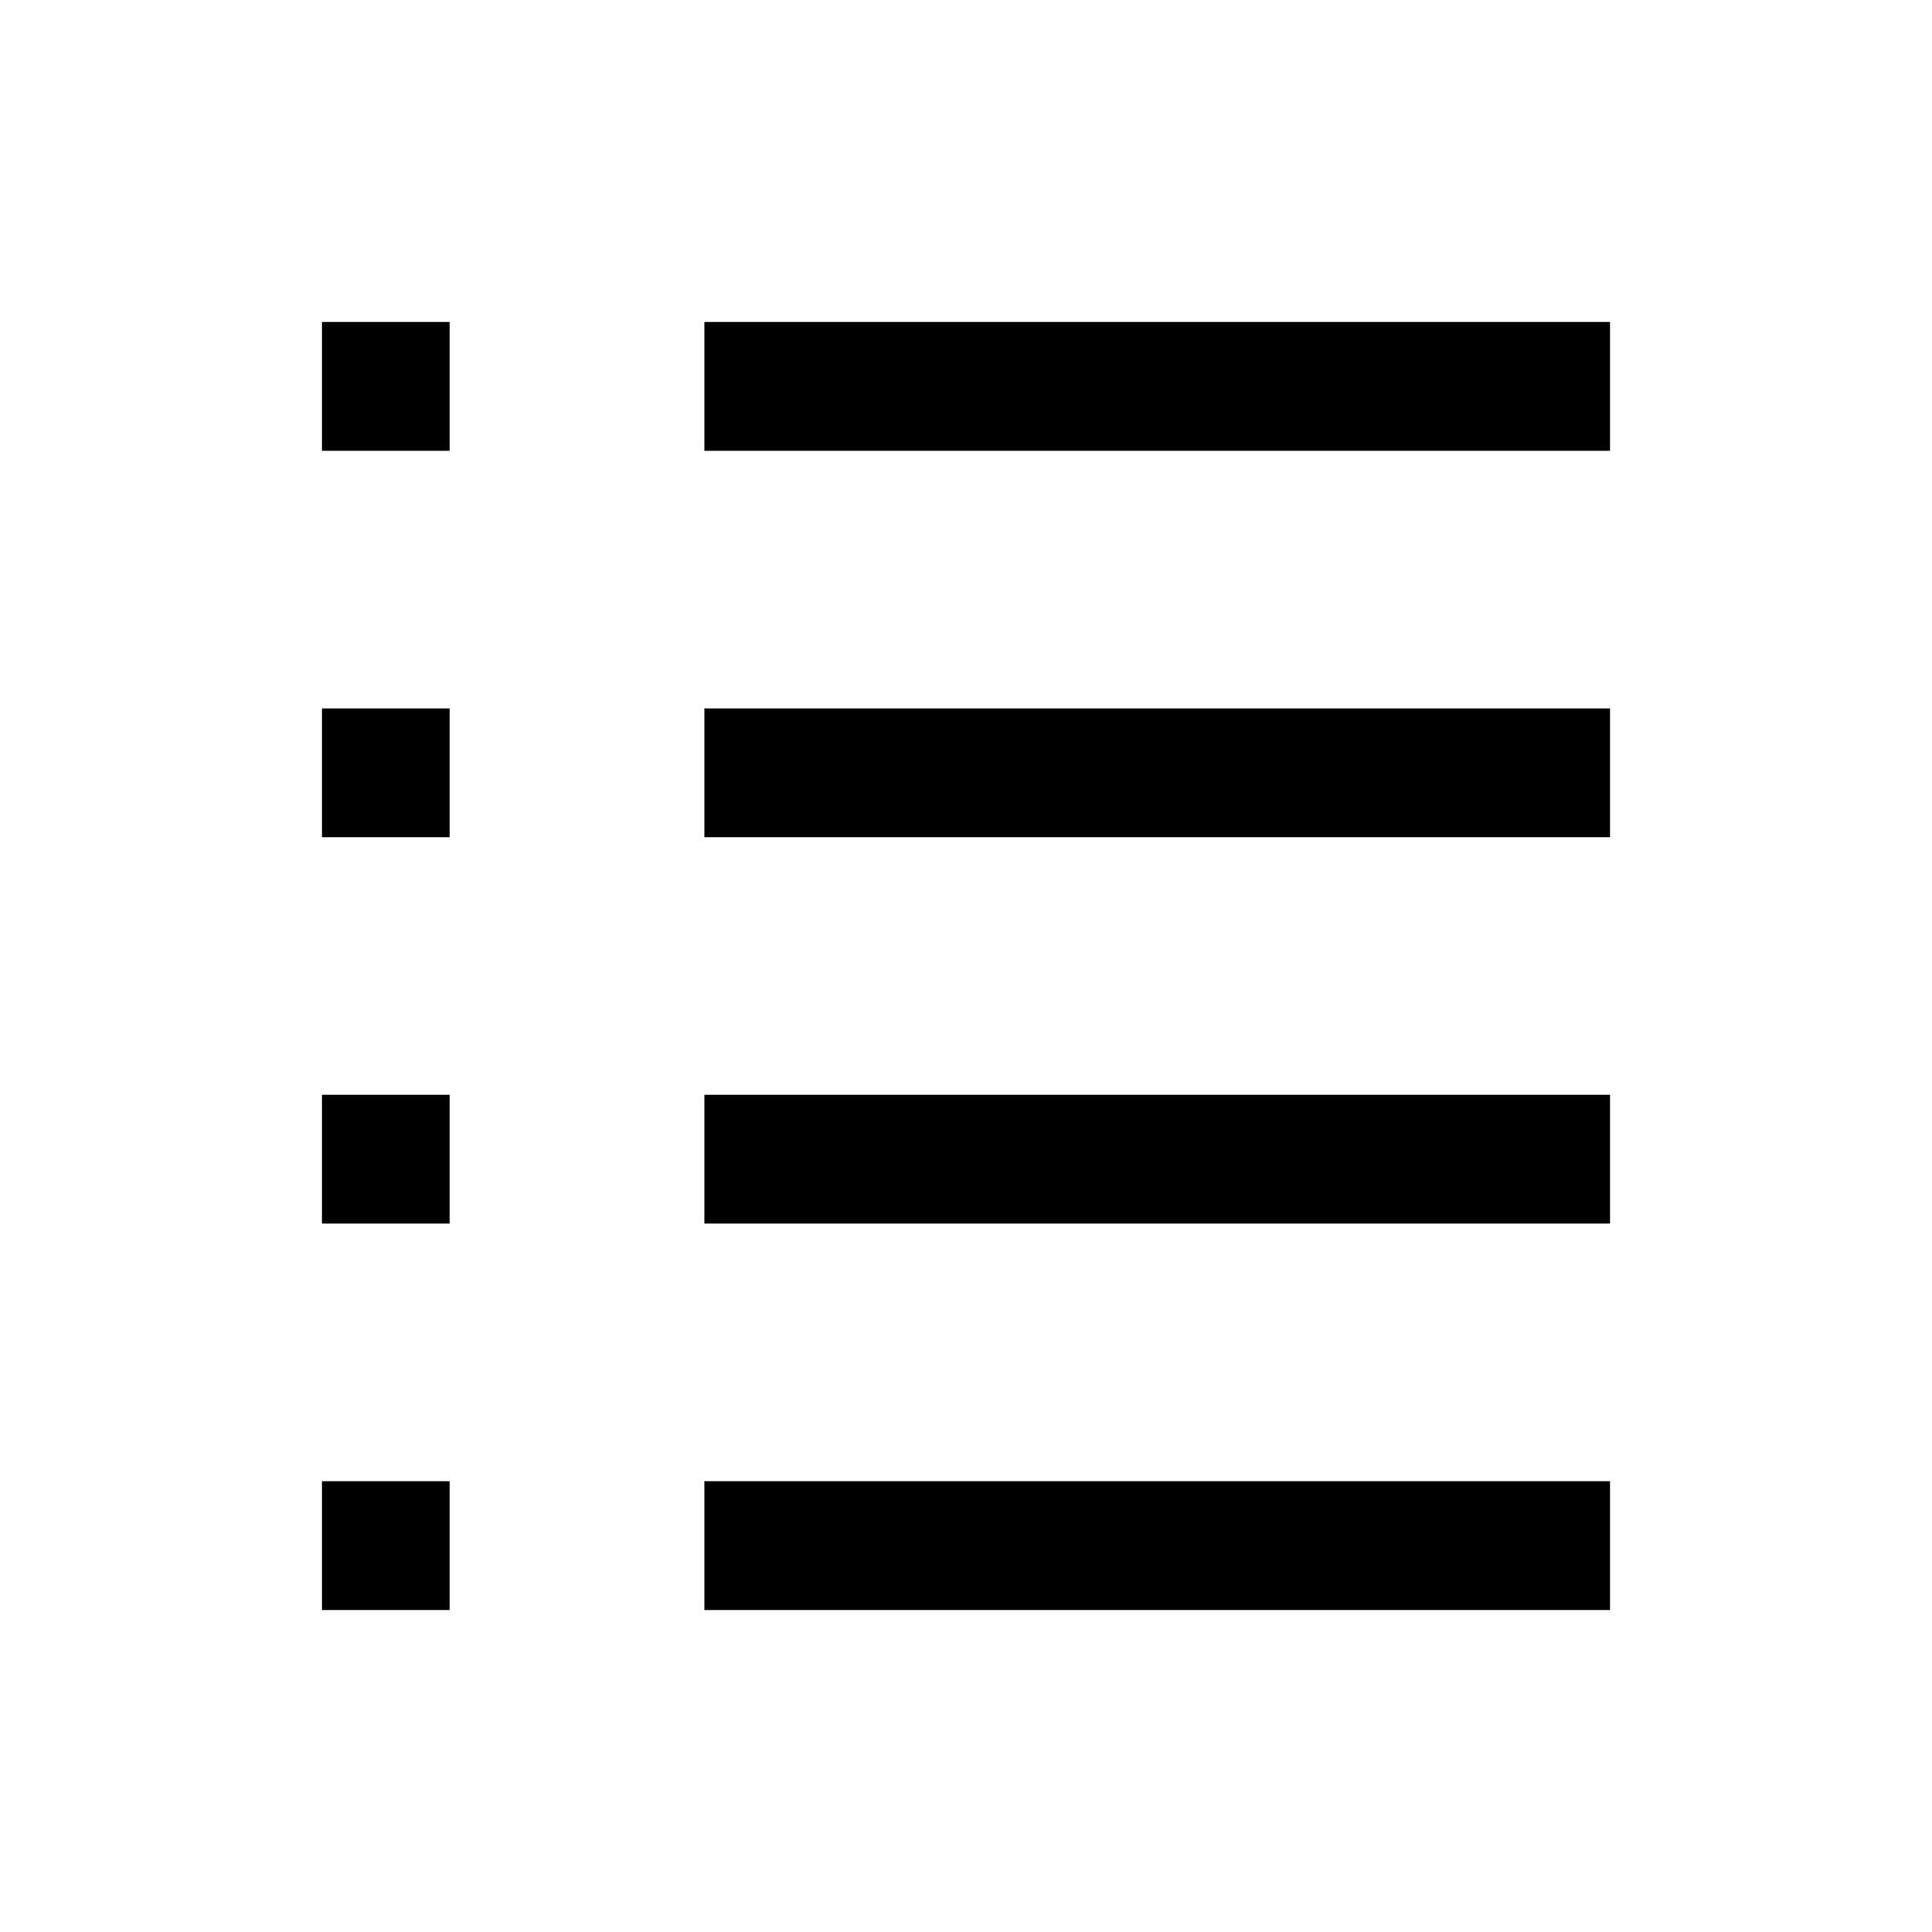
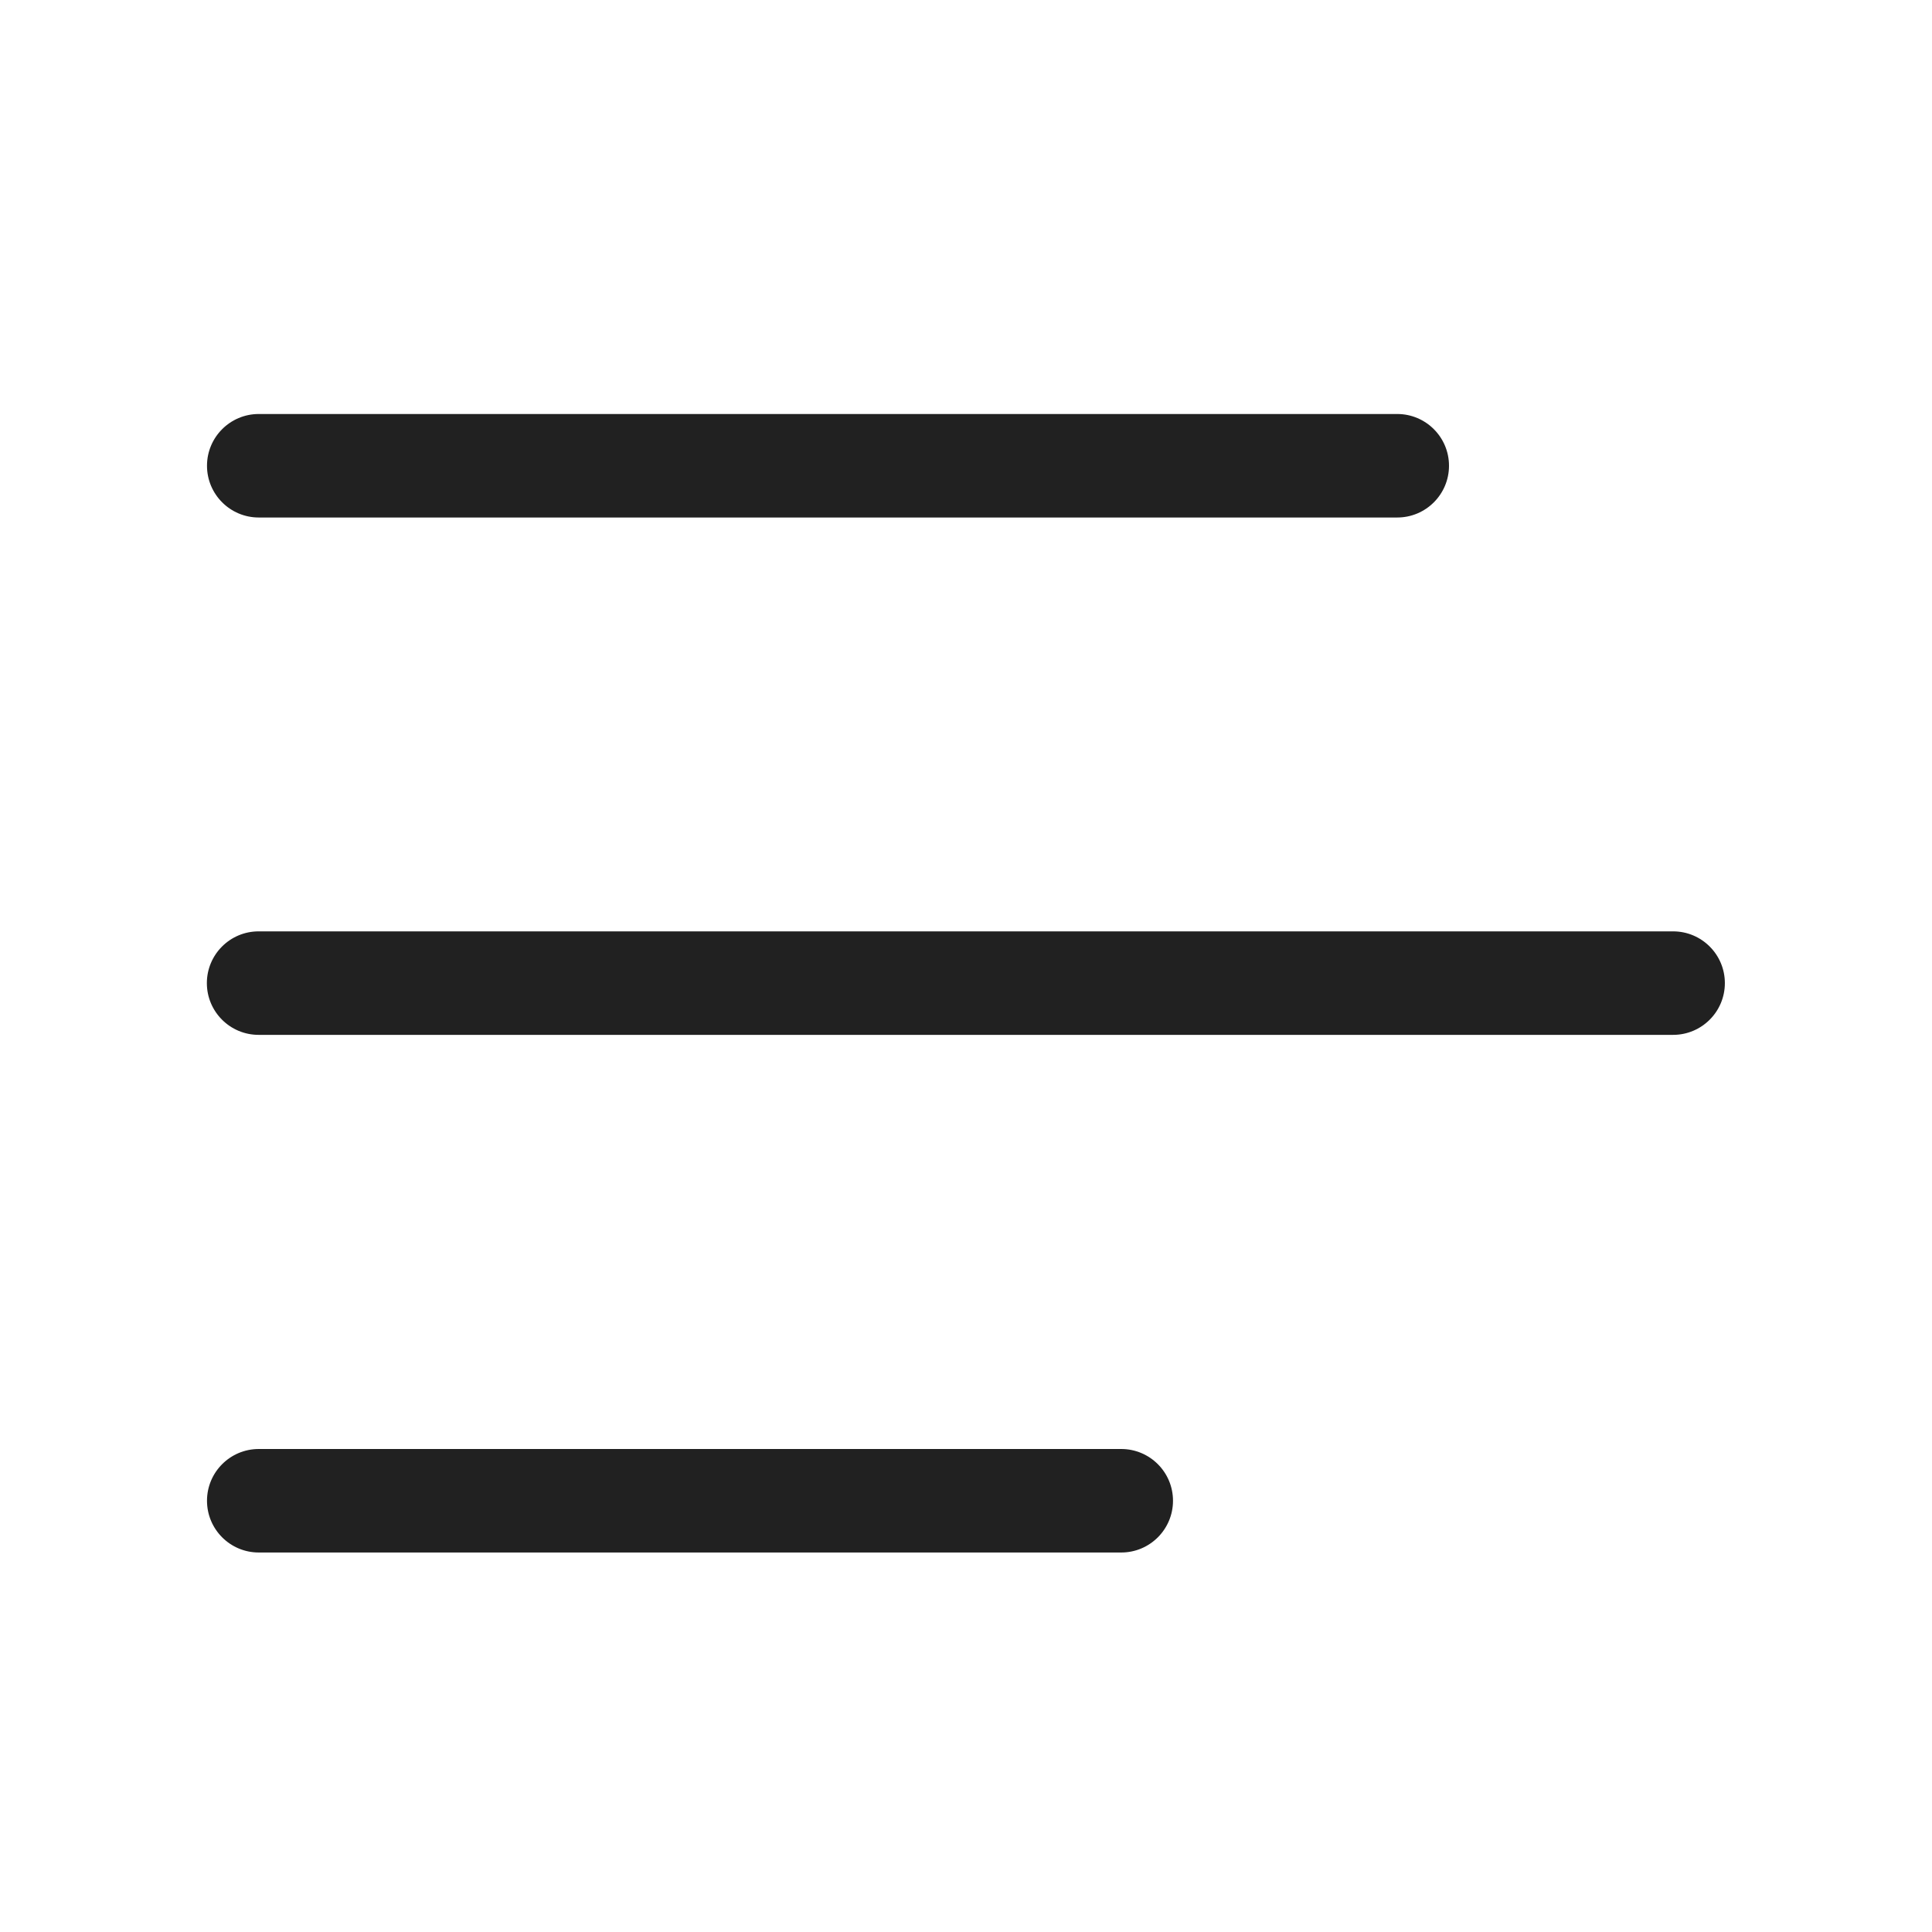
- <svg xmlns="http://www.w3.org/2000/svg" id="Calque_1" data-name="Calque 1" viewBox="0 0 48 48">
-   <defs>
-     <style>.cls-1{fill-rule:evenodd;}</style>
-   </defs>
-   <path class="cls-1" d="M8,40h3.17V36.8H8Zm9.5,0H40V36.8H17.5ZM8,30.4h3.17V27.2H8Zm9.5,0H40V27.2H17.5ZM8,20.8h3.17V17.6H8Zm9.5,0H40V17.6H17.5ZM8,11.2h3.17V8H8Zm9.5,0H40V8H17.5Z" />
+ <svg xmlns="http://www.w3.org/2000/svg" width="28px" height="28px" viewBox="0 0 28 28" version="1.1">
+   <g id="🔍-Product-Icons" stroke="none" stroke-width="1" fill="none" fill-rule="evenodd">
+     <g id="ic_fluent_list_28_regular" fill="#212121" fill-rule="nonzero">
+       <path d="M16.25,21 C16.664,21 17,21.336 17,21.75 C17,22.164 16.664,22.5 16.25,22.5 L3.75,22.5 C3.336,22.5 3,22.164 3,21.75 C3,21.336 3.336,21 3.75,21 L16.25,21 Z M24.248,13.498 C24.662,13.498 24.998,13.834 24.998,14.248 C24.998,14.662 24.662,14.998 24.248,14.998 L3.748,14.998 C3.334,14.998 2.998,14.662 2.998,14.248 C2.998,13.834 3.334,13.498 3.748,13.498 L24.248,13.498 Z M20.25,6 C20.664,6 21,6.336 21,6.75 C21,7.164 20.664,7.5 20.25,7.5 L3.75,7.5 C3.336,7.5 3,7.164 3,6.75 C3,6.336 3.336,6 3.75,6 L20.25,6 Z" id="🎨-Color" />
+     </g>
+   </g>
</svg>
